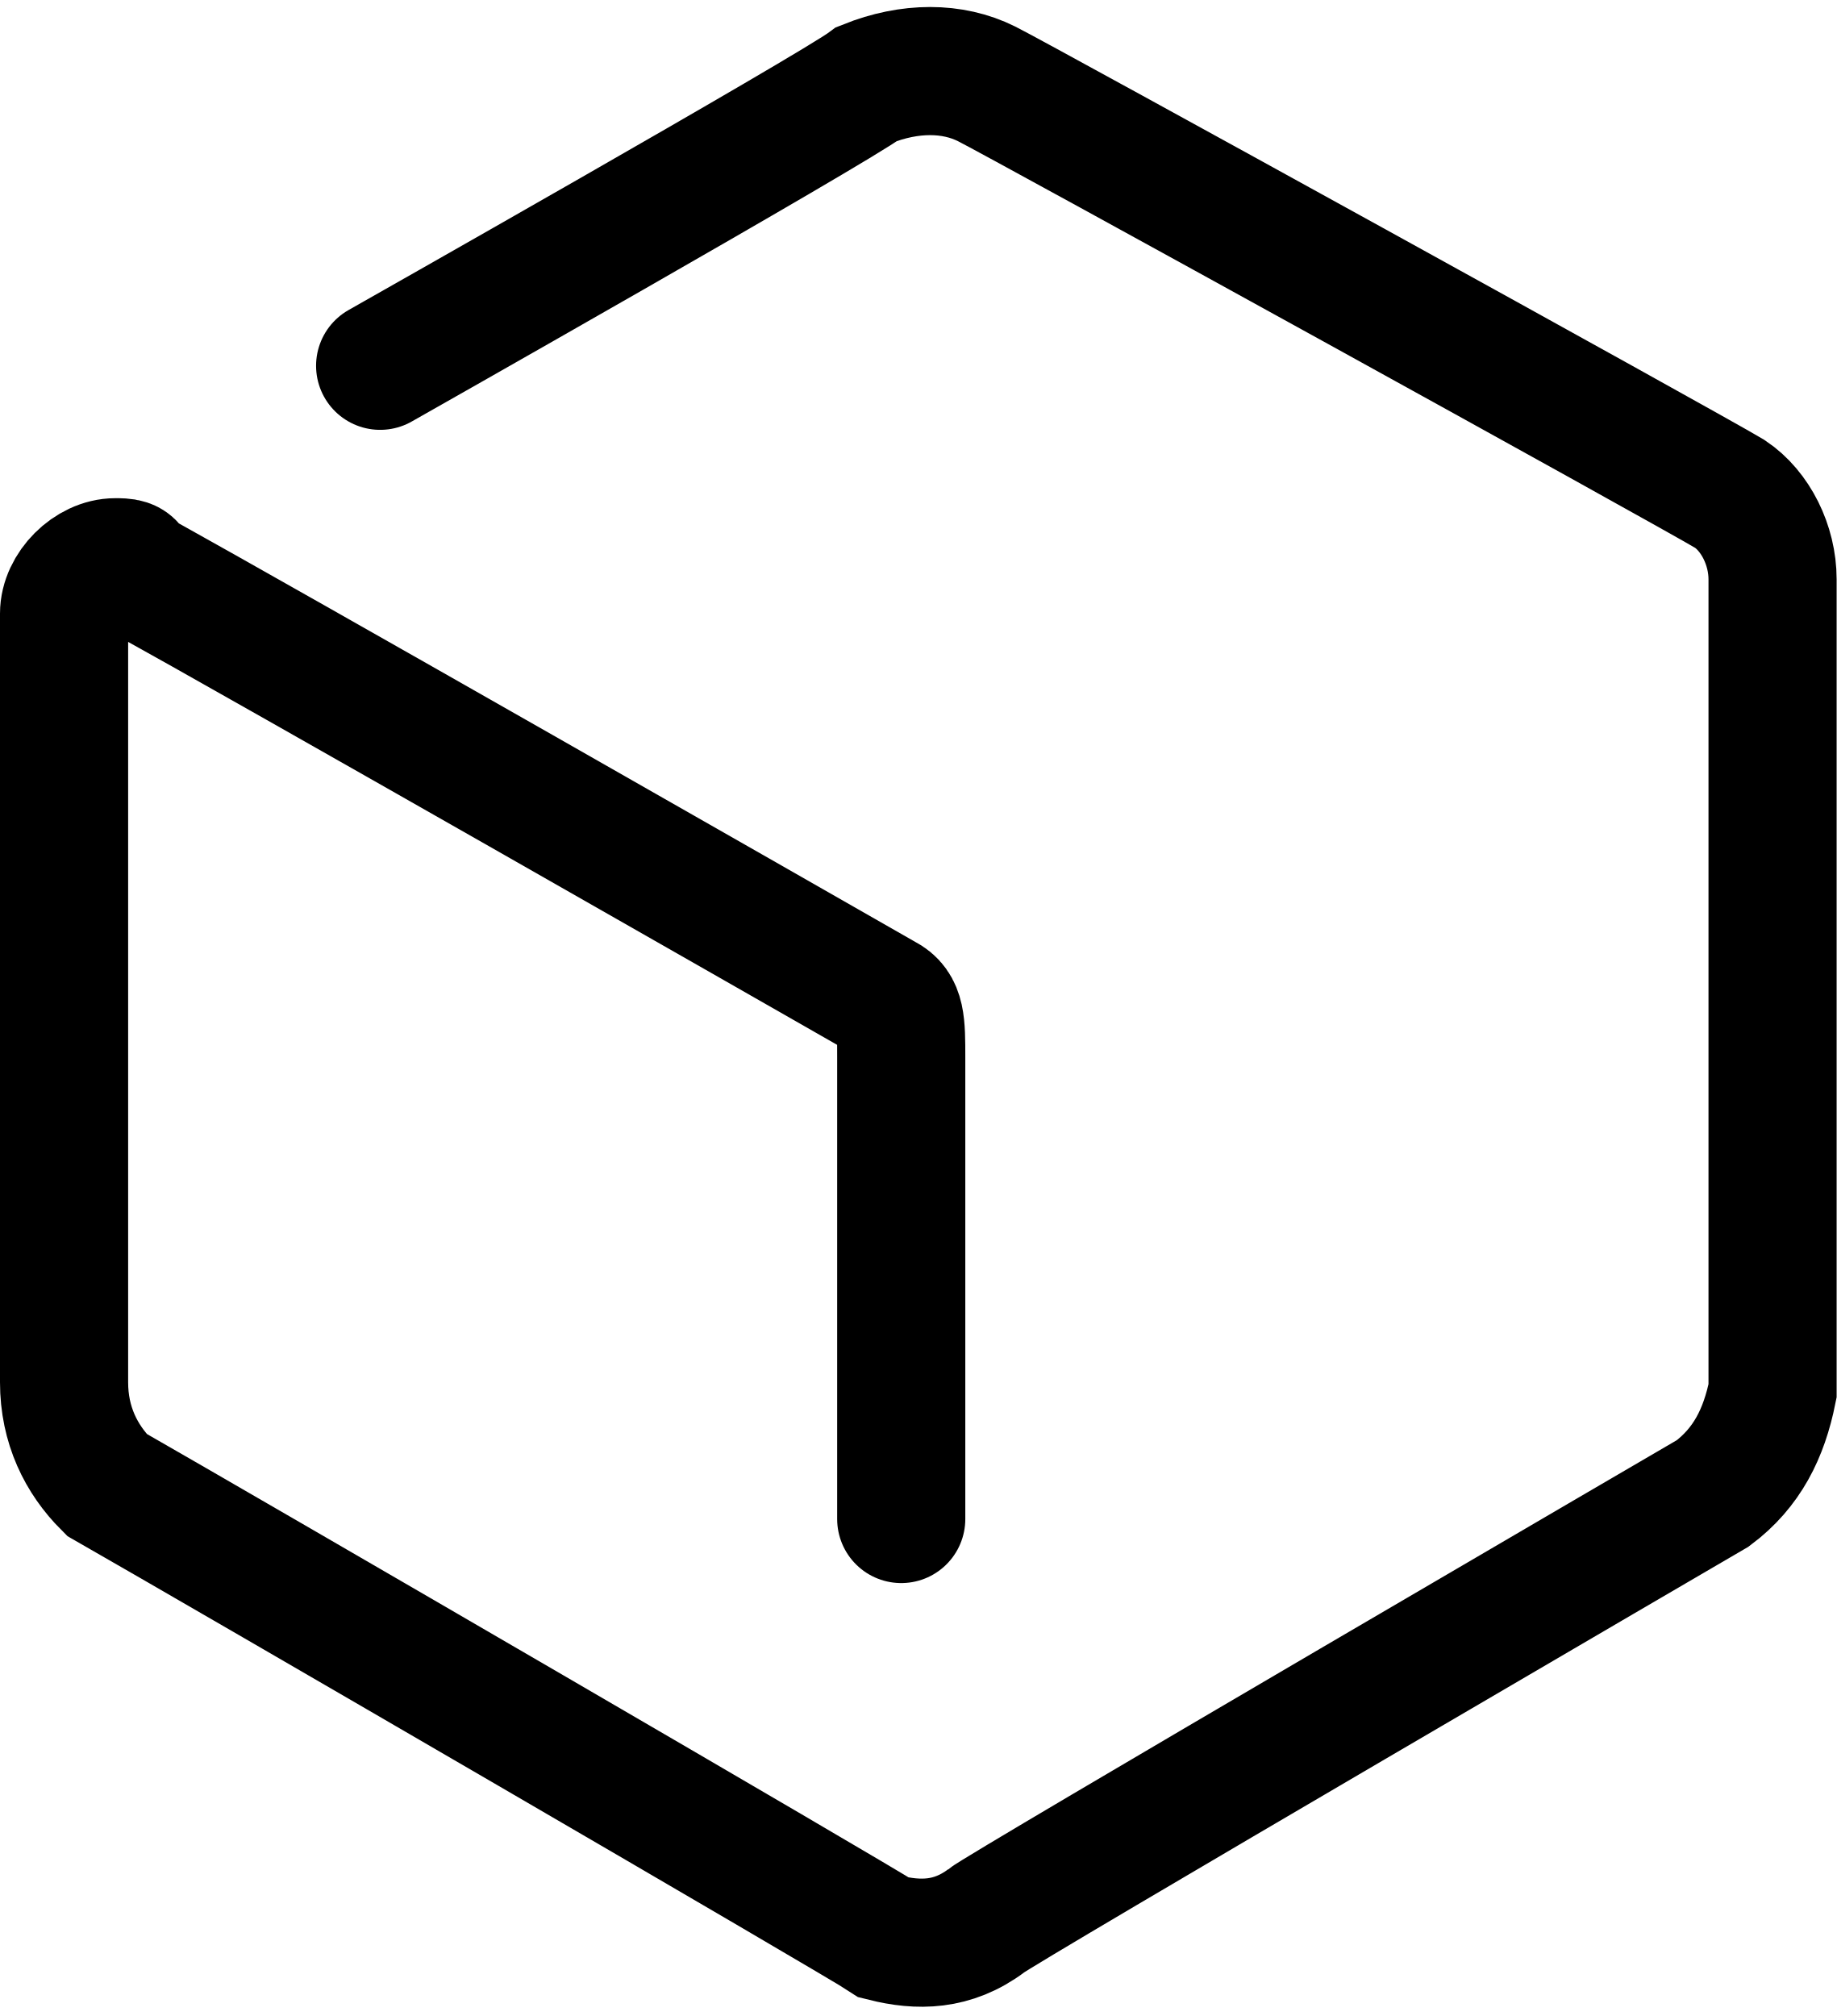
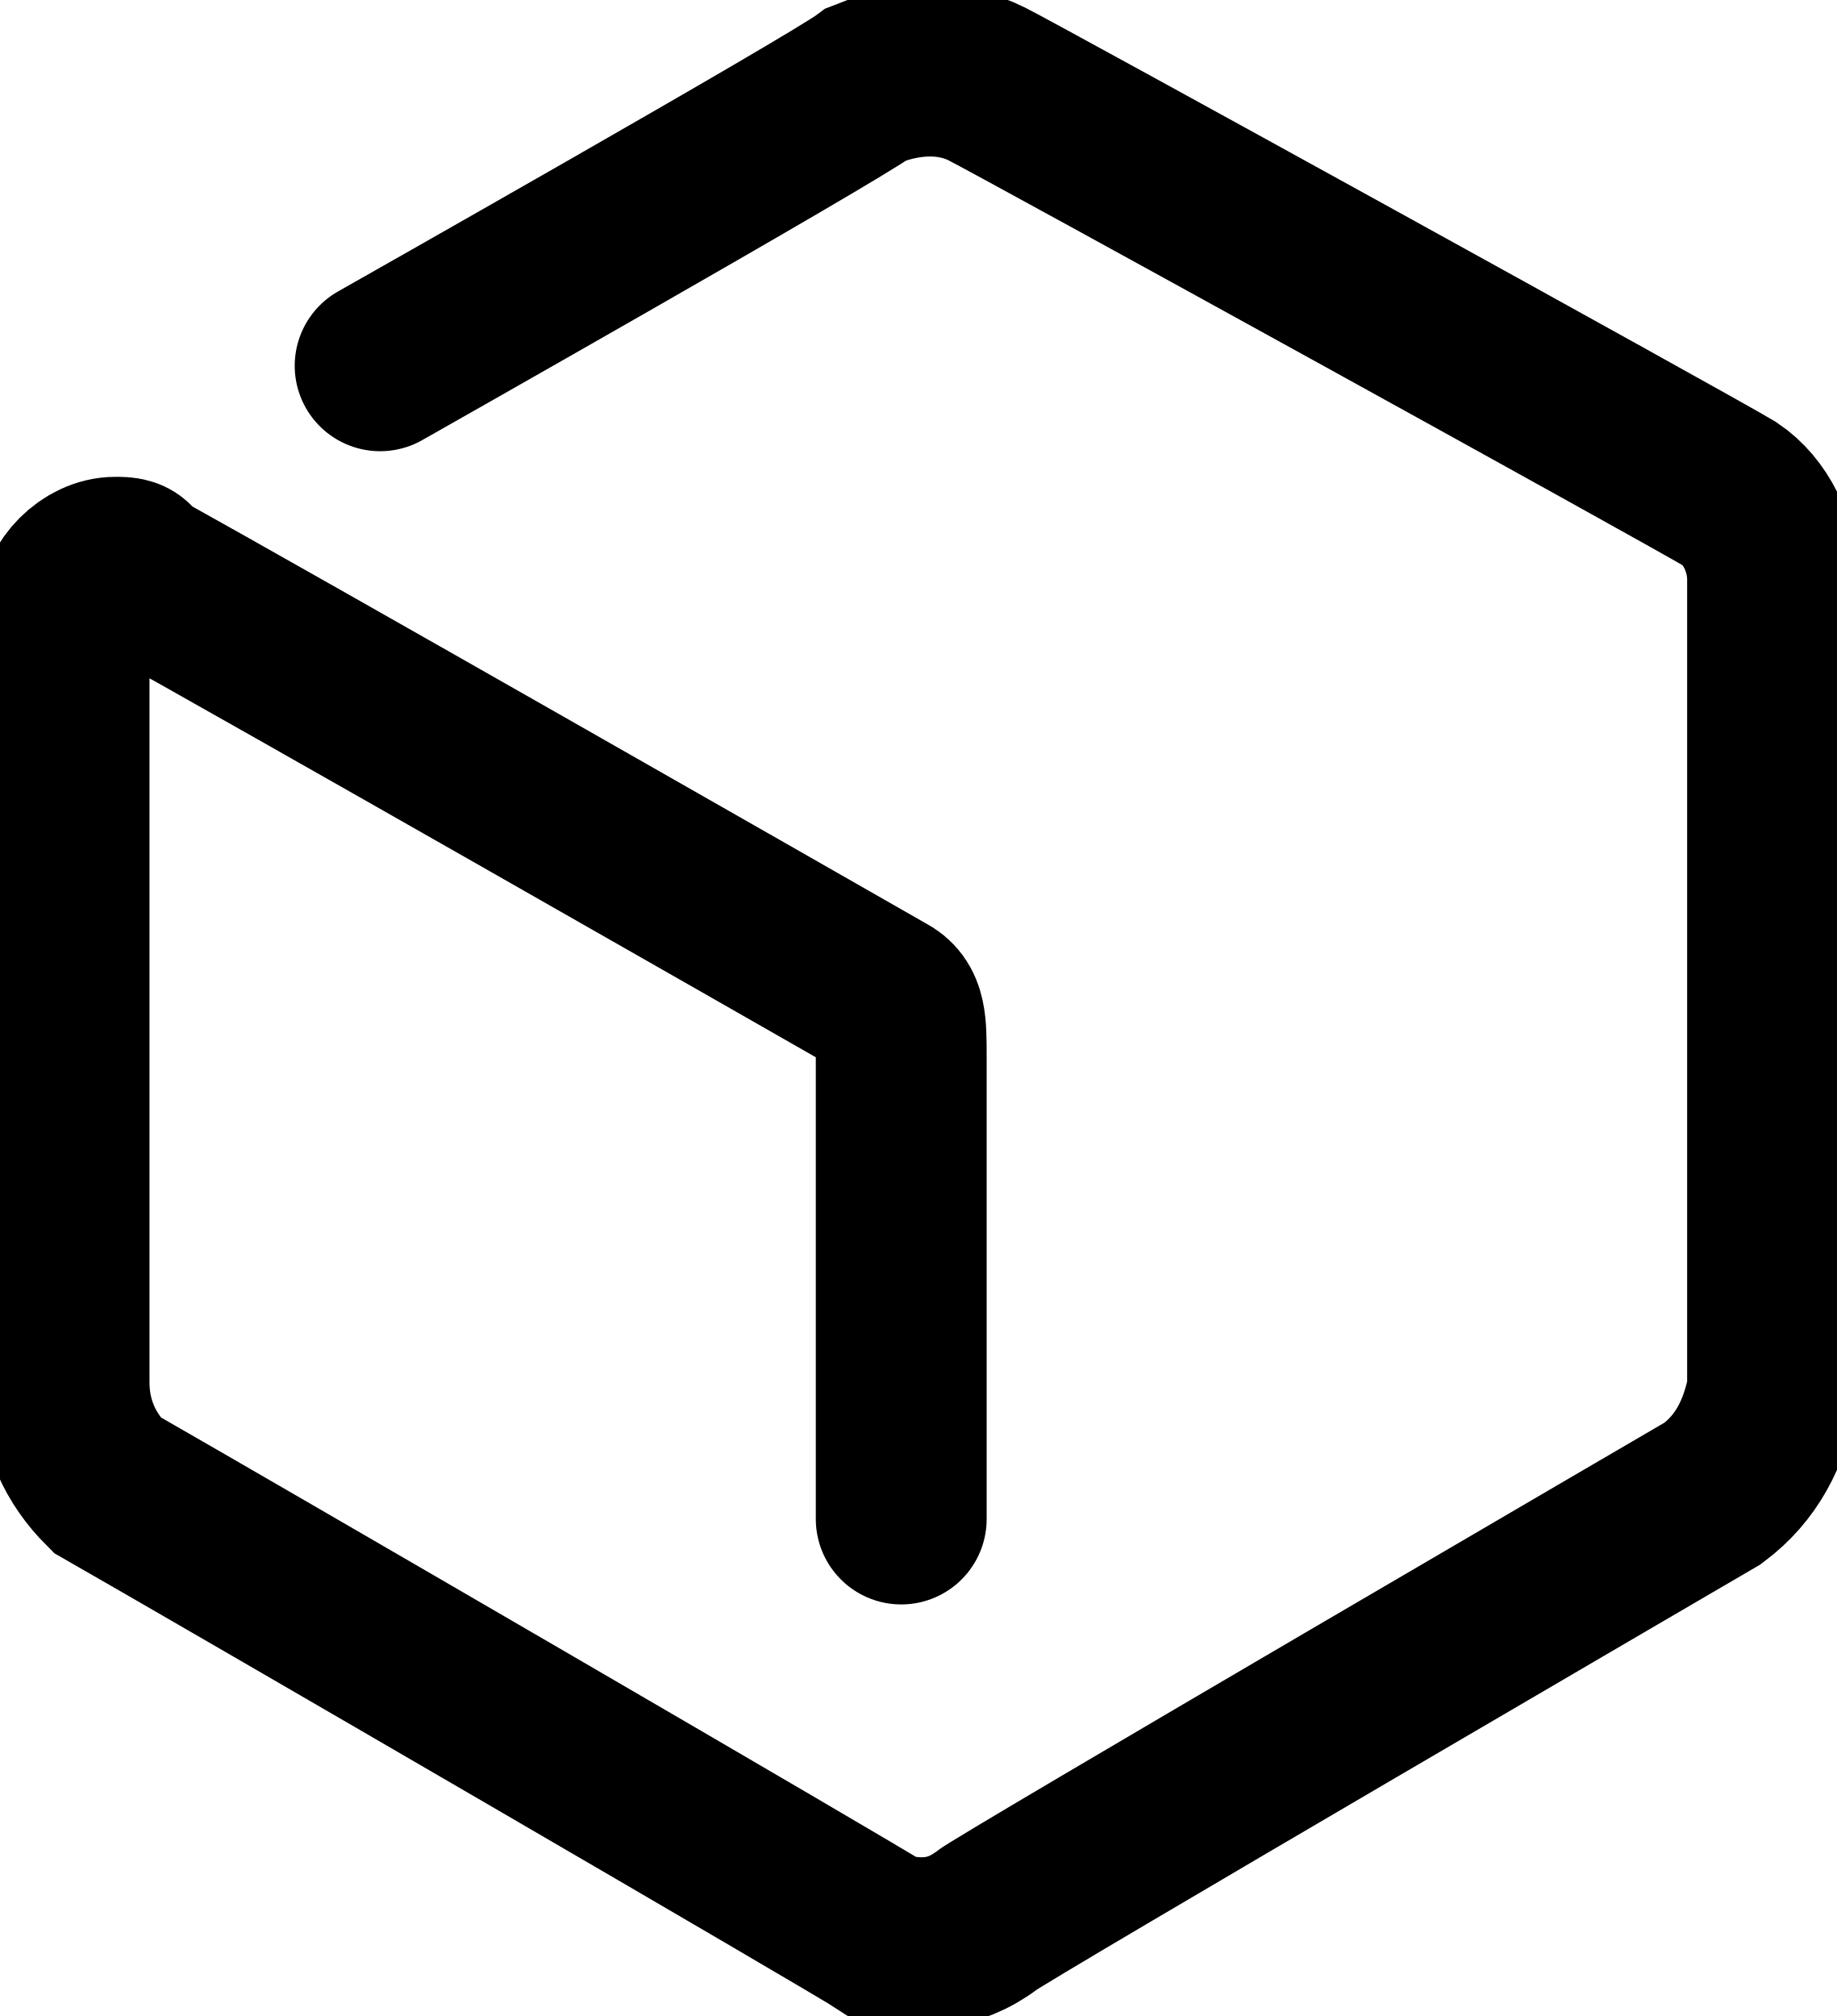
<svg xmlns="http://www.w3.org/2000/svg" viewBox="0 0 21.5 23.6">
-   <path d="M4.45 4.282s5.3-3 5.7-3.3c.5-.2 1-.2 1.4 0 .4.2 8.2 4.5 8.7 4.8.3.2.5.6.5 1v9.5c-.1.5-.3.9-.7 1.2 0 0-8.4 4.9-8.5 5-.4.3-.8.3-1.2.2-.3-.2-7.7-4.5-9.1-5.3-.3-.3-.5-.7-.5-1.2v-9c0-.3.3-.6.6-.6.1 0 .2 0 .2.1 1.8 1 7.4 4.2 8.8 5 .2.1.2.3.2.7v5.4" fill="none" stroke="currentColor" stroke-width="1.5" stroke-linecap="round" />
+   <path d="M4.45 4.282s5.3-3 5.7-3.3c.5-.2 1-.2 1.4 0 .4.2 8.2 4.5 8.7 4.8.3.2.5.6.5 1v9.5c-.1.5-.3.9-.7 1.2 0 0-8.4 4.9-8.5 5-.4.3-.8.3-1.2.2-.3-.2-7.7-4.5-9.1-5.3-.3-.3-.5-.7-.5-1.2v-9c0-.3.3-.6.6-.6.1 0 .2 0 .2.1 1.8 1 7.4 4.2 8.8 5 .2.1.2.3.2.7v5.4" fill="none" stroke="currentColor" stroke-width="2" stroke-linecap="round" />
</svg>
